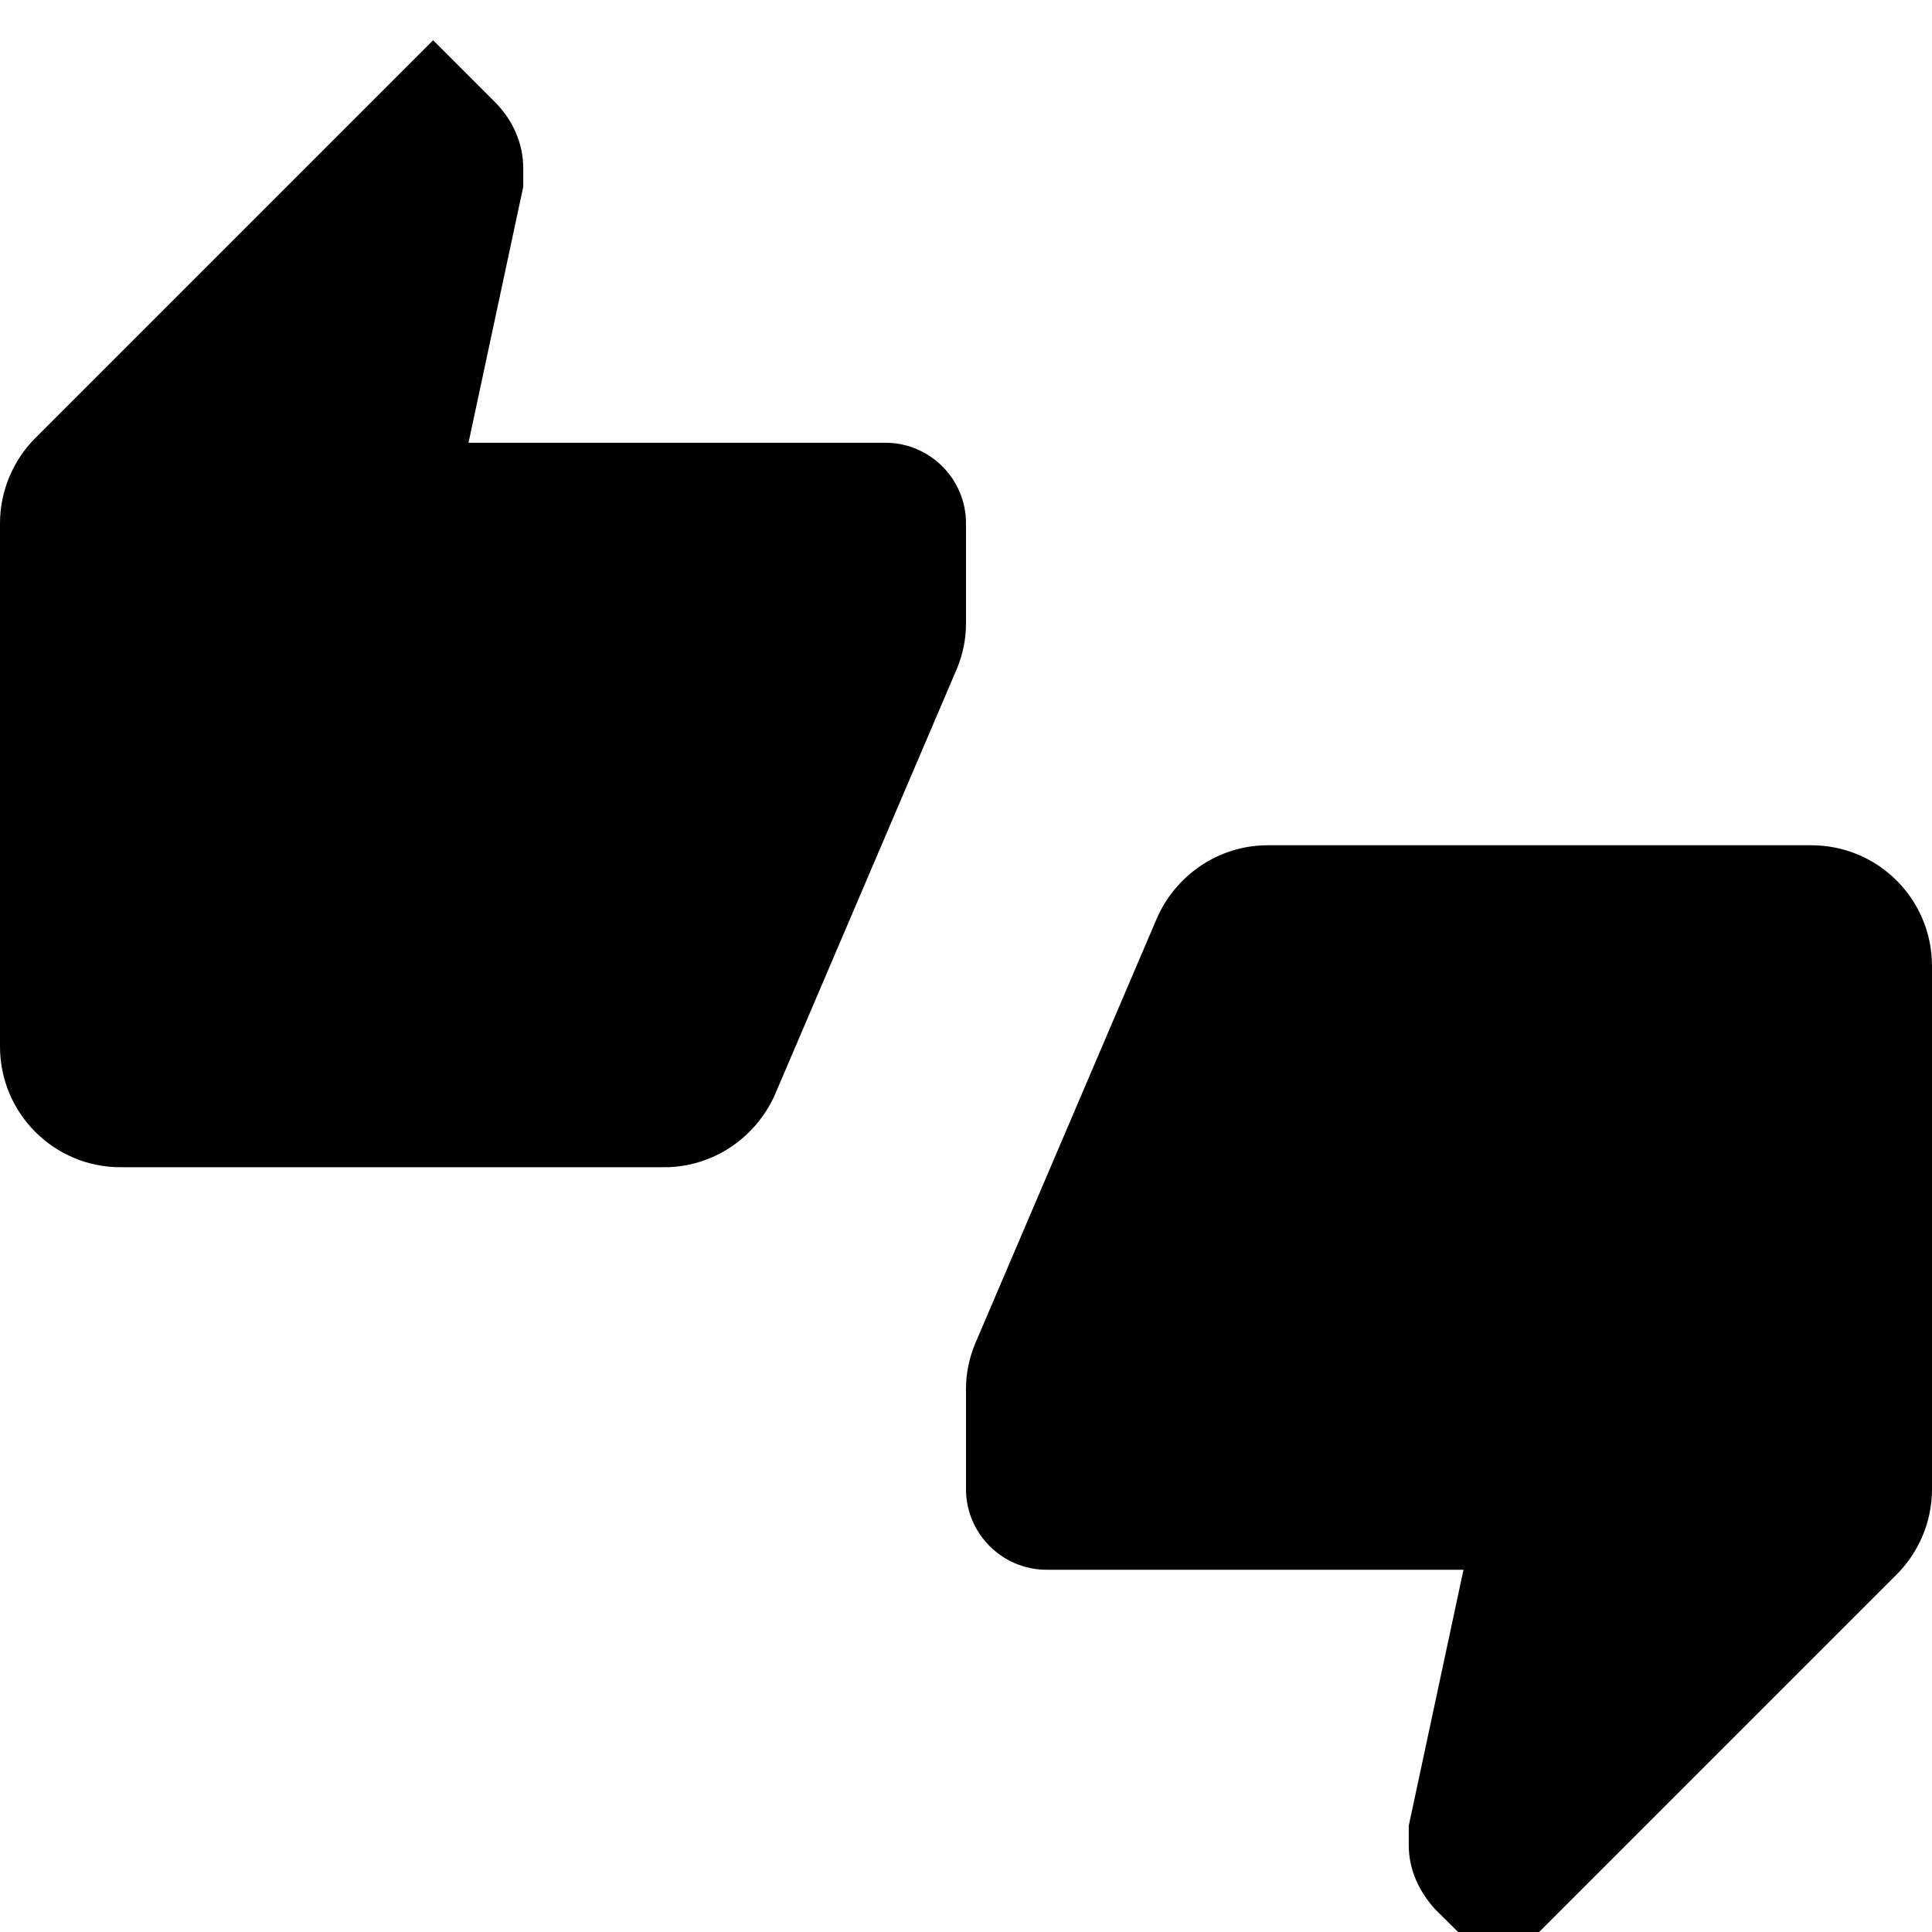
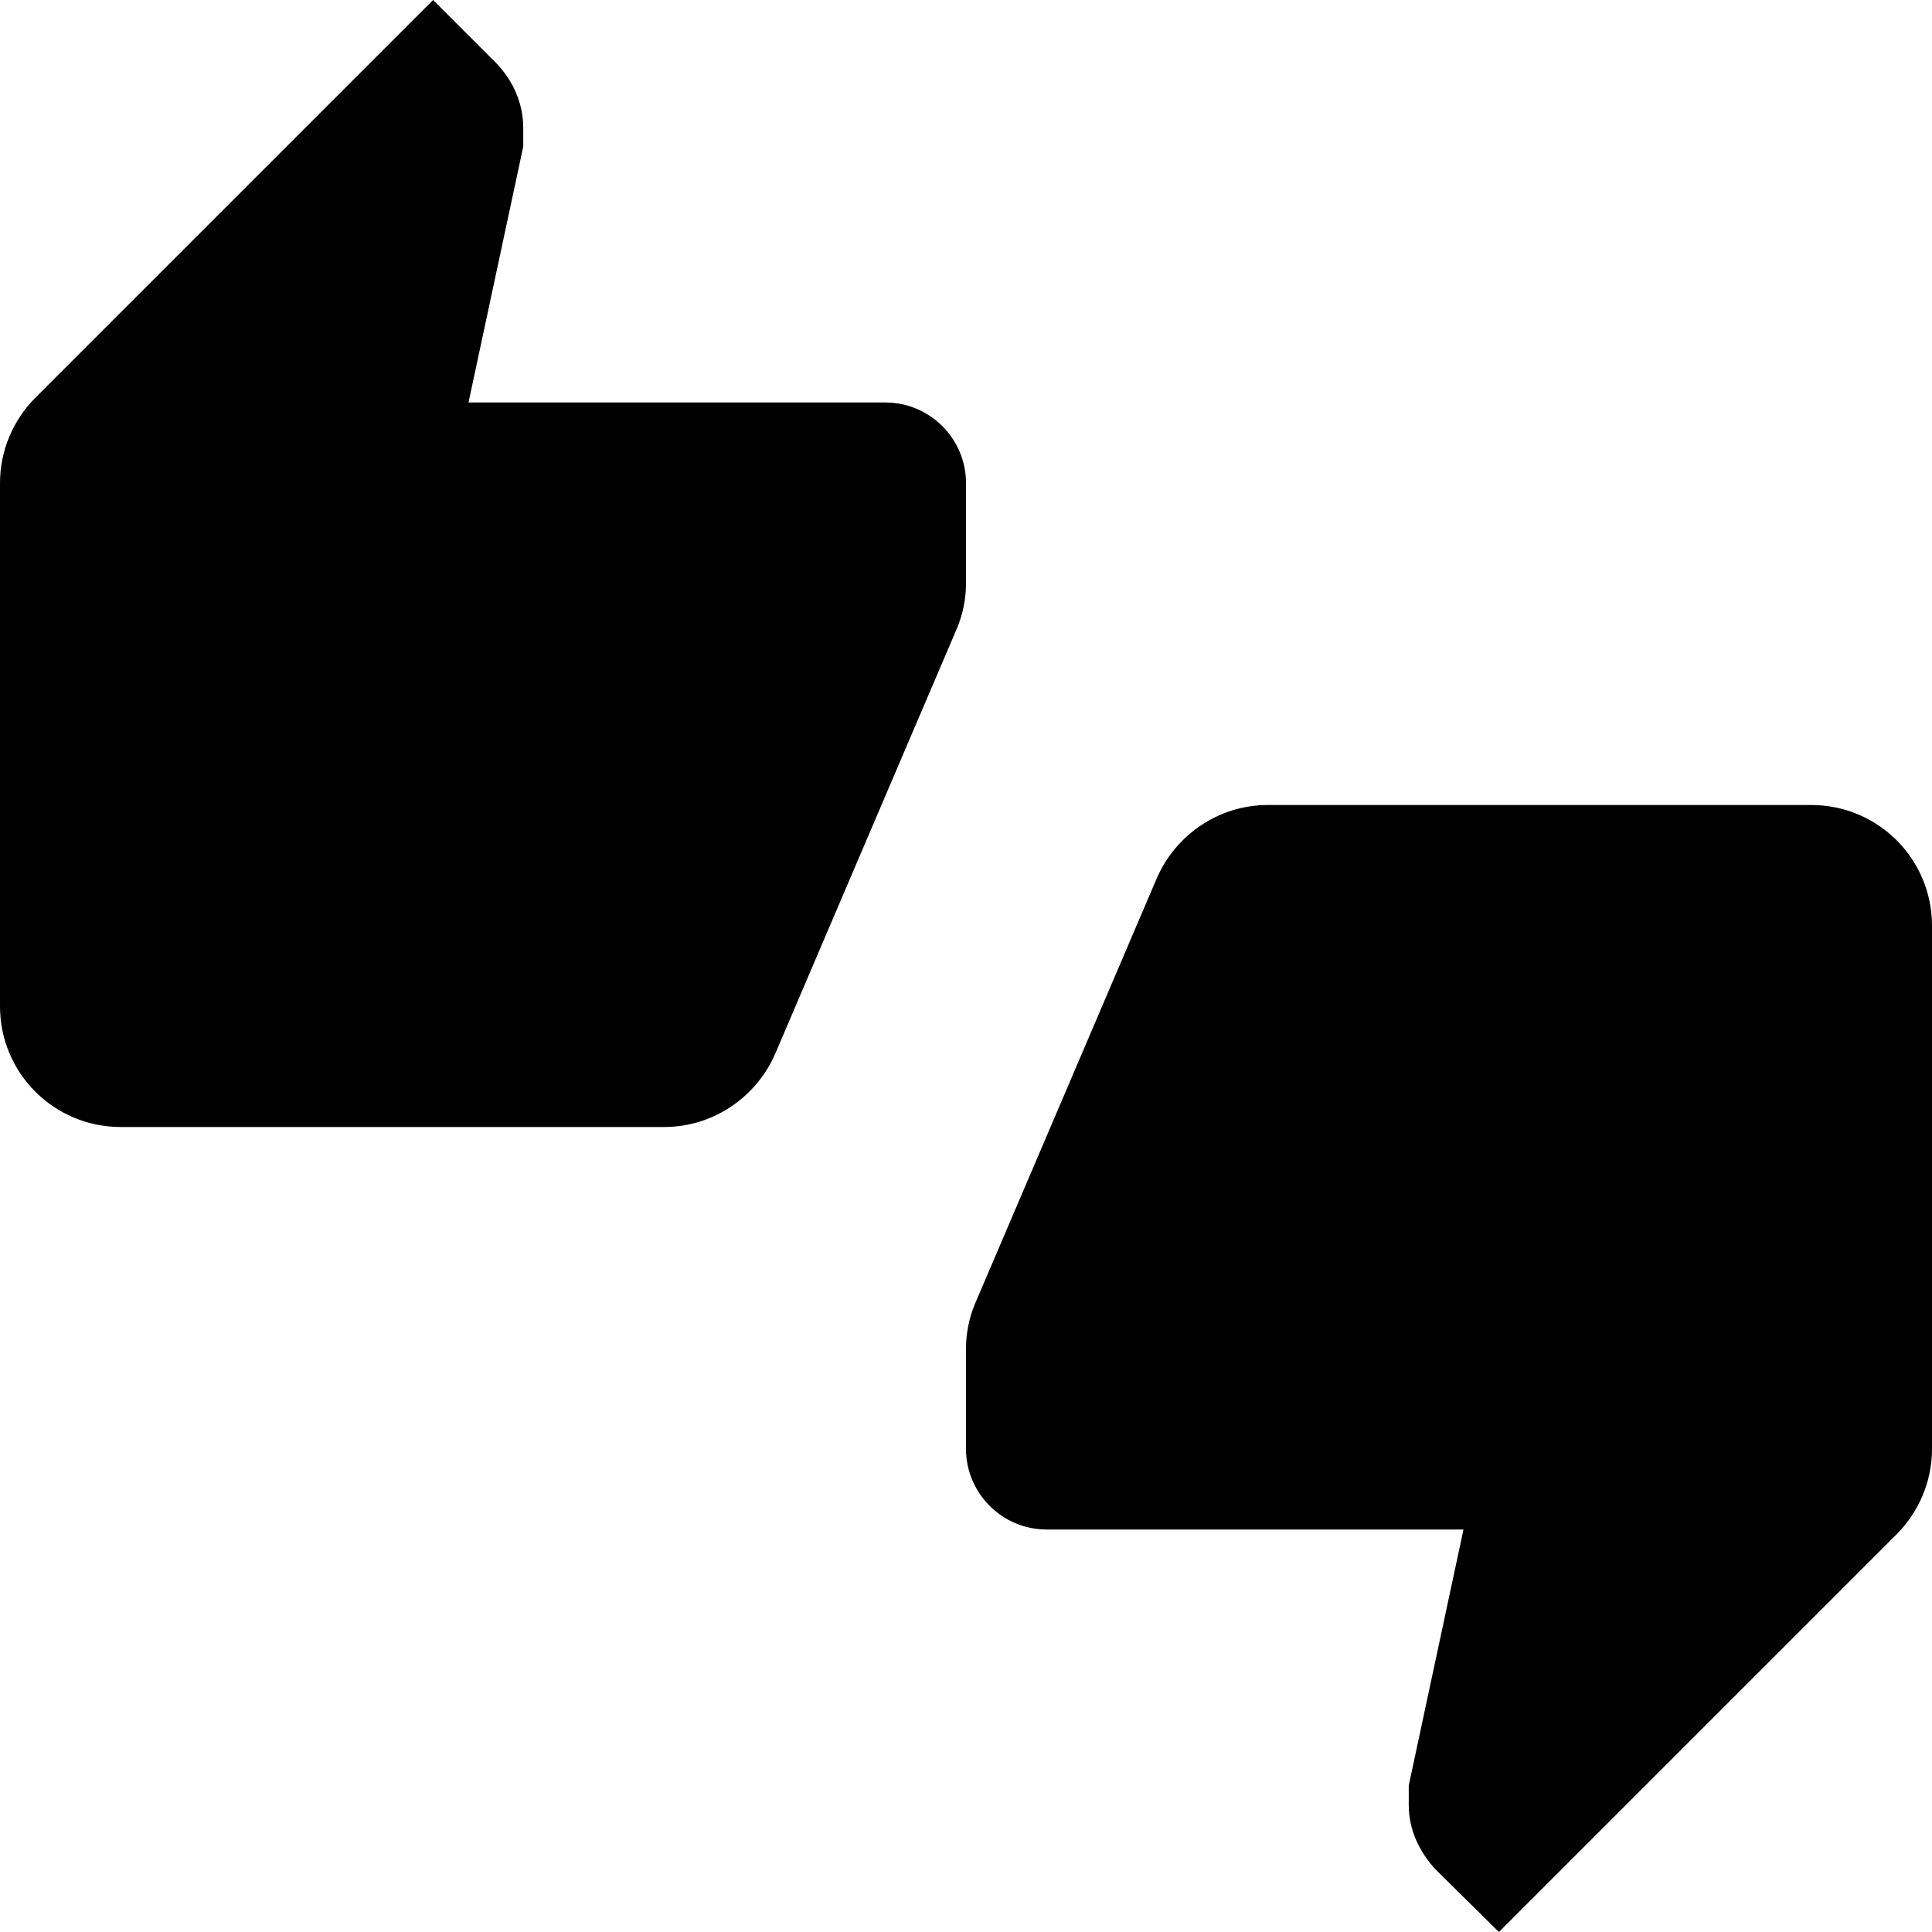
<svg xmlns="http://www.w3.org/2000/svg" version="1.1" width="24" height="24" viewBox="0 0 24 24">
-   <path d="M22.5,10.5H15.75C15.13,10.5 14.6,10.88 14.37,11.41L12.11,16.7C12.04,16.87 12,17.06 12,17.25V18.5C12,19.05 12.45,19.5 13,19.5H18.18L17.5,22.68V22.92C17.5,23.23 17.63,23.5 17.83,23.72L18.62,24.5L23.56,19.56C23.83,19.29 24,18.91 24,18.5V12C24,11.17 23.33,10.5 22.5,10.5M12,6.5C12,5.95 11.55,5.5 11,5.5H5.82L6.5,2.32V2.09C6.5,1.78 6.37,1.5 6.17,1.29L5.38,0.5L0.44,5.44C0.17,5.71 0,6.09 0,6.5V13C0,13.83 0.67,14.5 1.5,14.5H8.25C8.87,14.5 9.4,14.12 9.63,13.59L11.89,8.3C11.96,8.13 12,7.94 12,7.75V6.5Z" />
+   <path d="M22.5,10H15.75C15.13,10 14.6,10.38 14.37,10.91L12.11,16.2C12.04,16.37 12,16.56 12,16.75V18C12,18.55 12.45,19 13,19H18.18L17.5,22.18V22.42C17.5,22.73 17.63,23 17.83,23.22L18.62,24L23.56,19.06C23.83,18.79 24,18.41 24,18V11.5C24,10.67 23.33,10 22.5,10M12,6C12,5.45 11.55,5 11,5H5.82L6.5,1.82V1.59C6.5,1.28 6.37,1 6.17,0.79L5.38,0L0.44,4.94C0.17,5.21 0,5.59 0,6V12.5C0,13.33 0.67,14 1.5,14H8.25C8.87,14 9.4,13.62 9.63,13.09L11.89,7.8C11.96,7.63 12,7.44 12,7.25V6Z" />
</svg>
